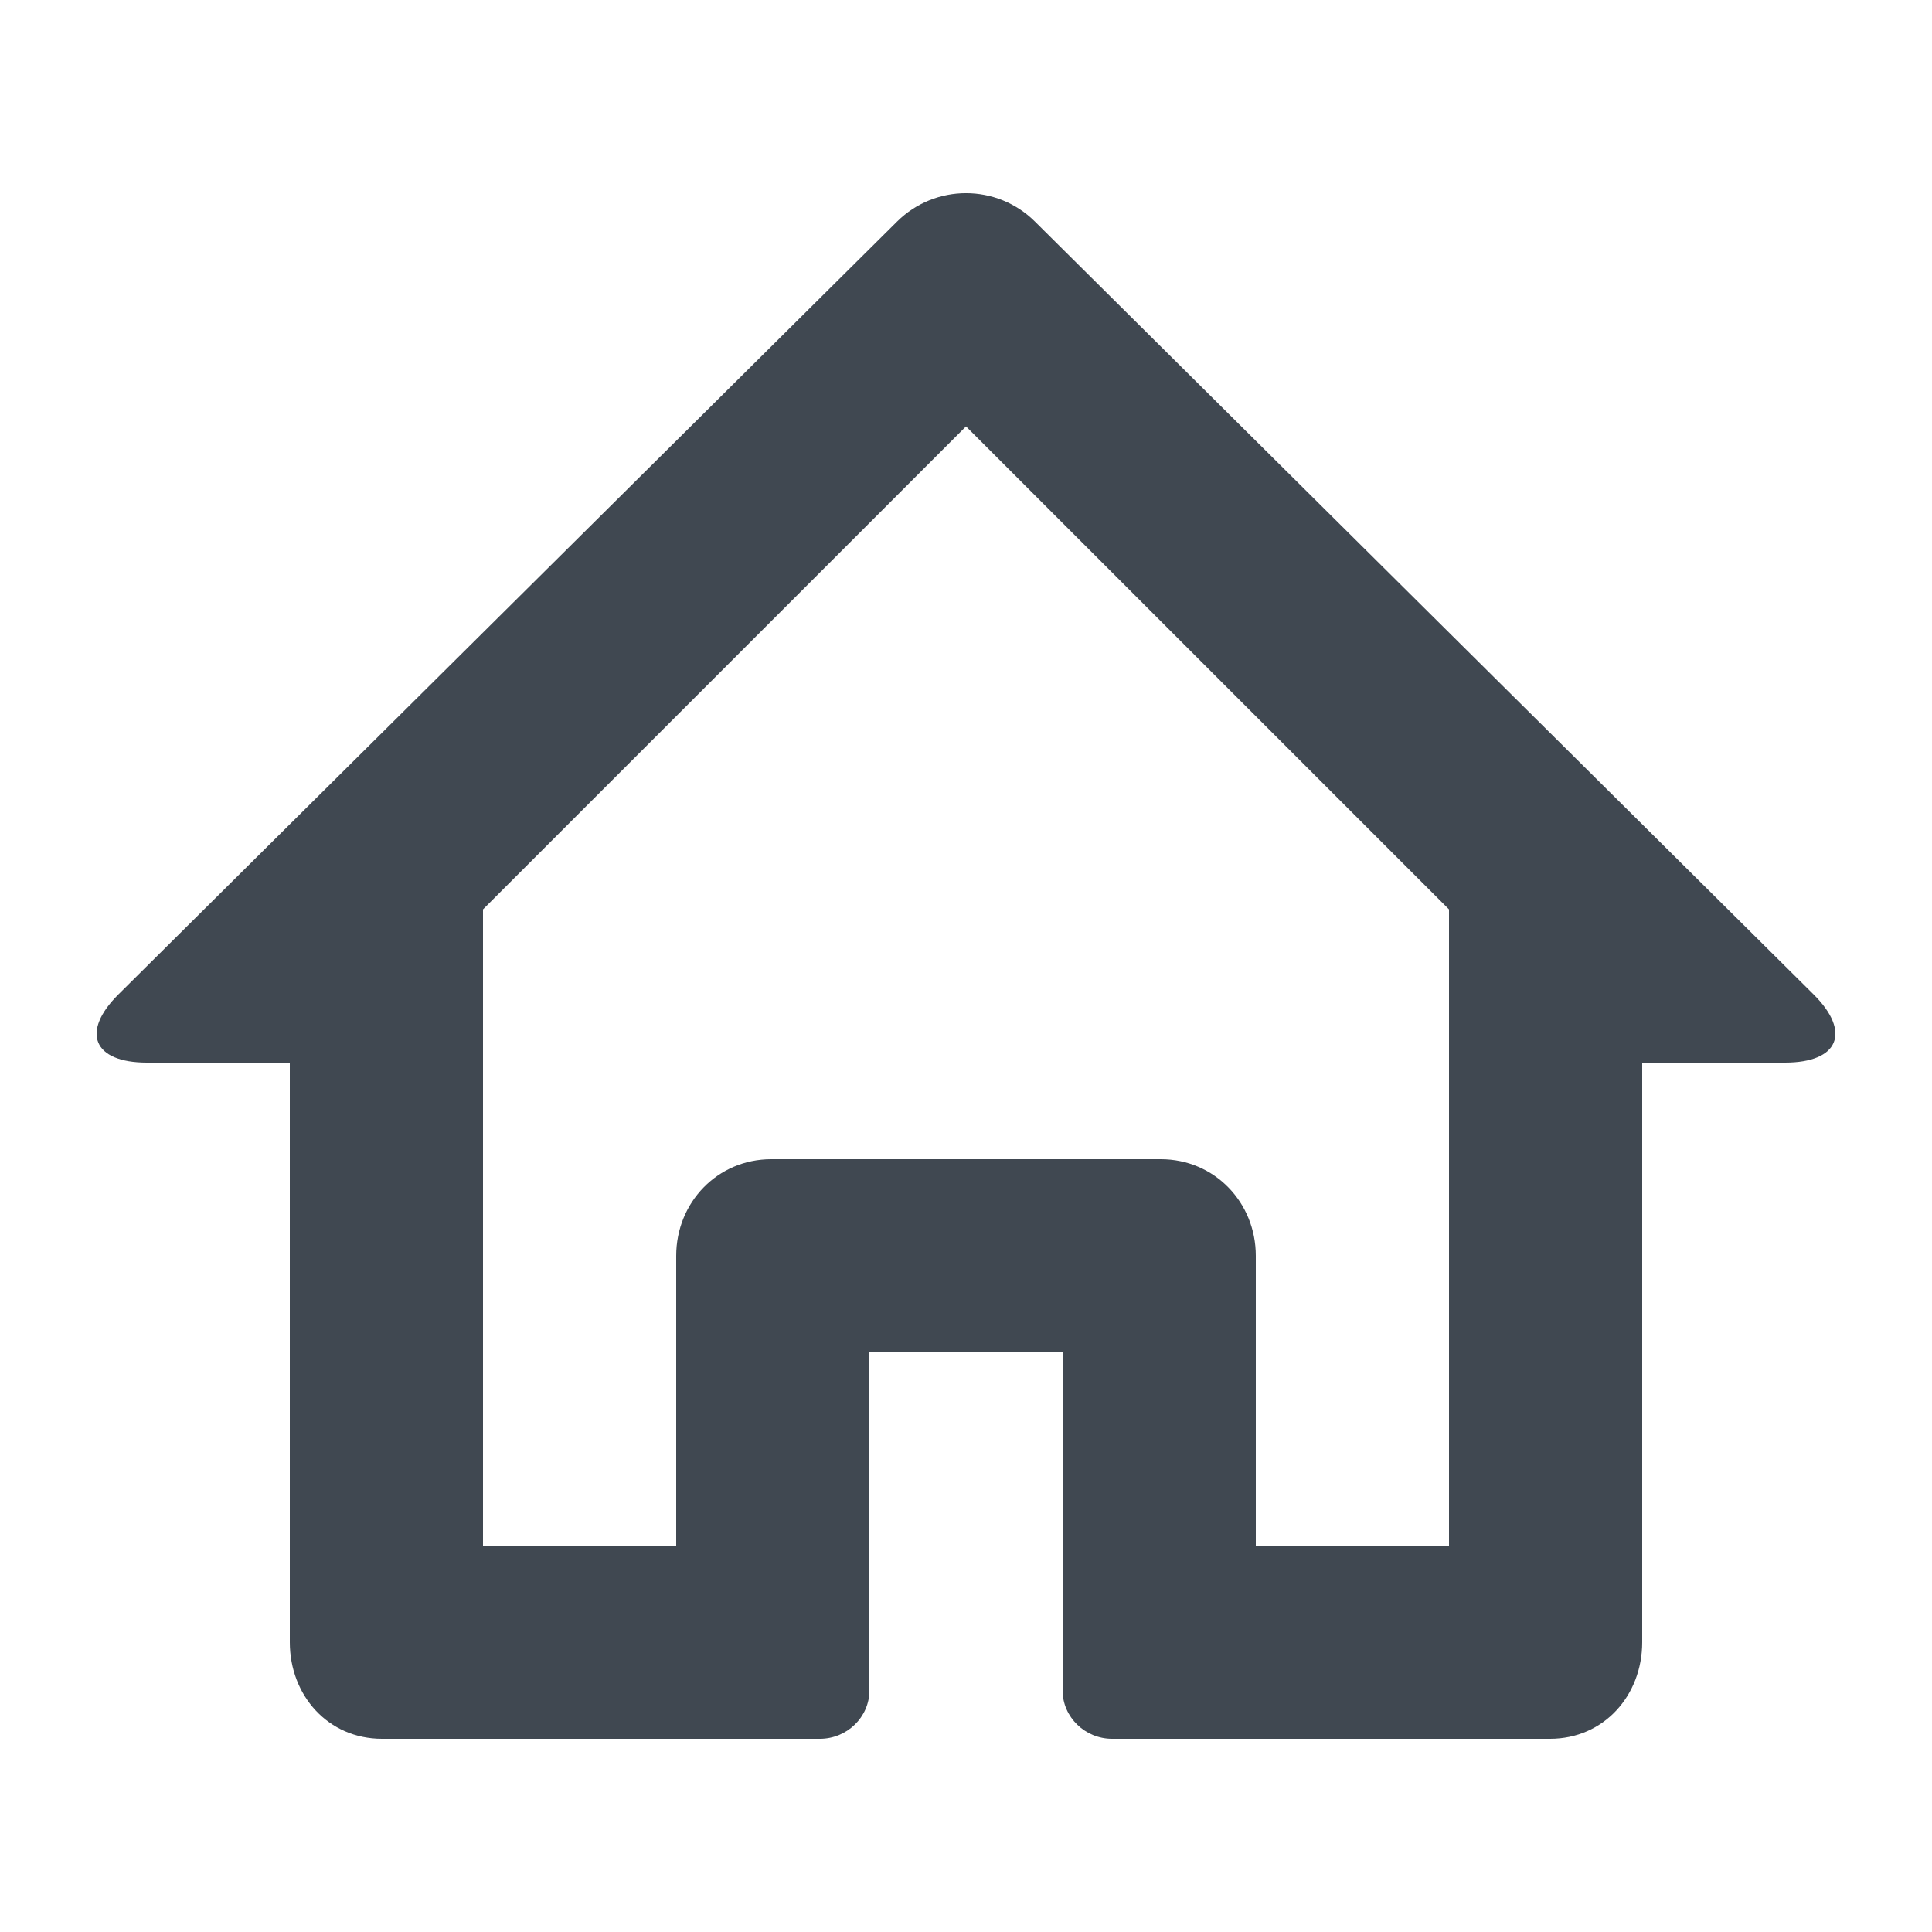
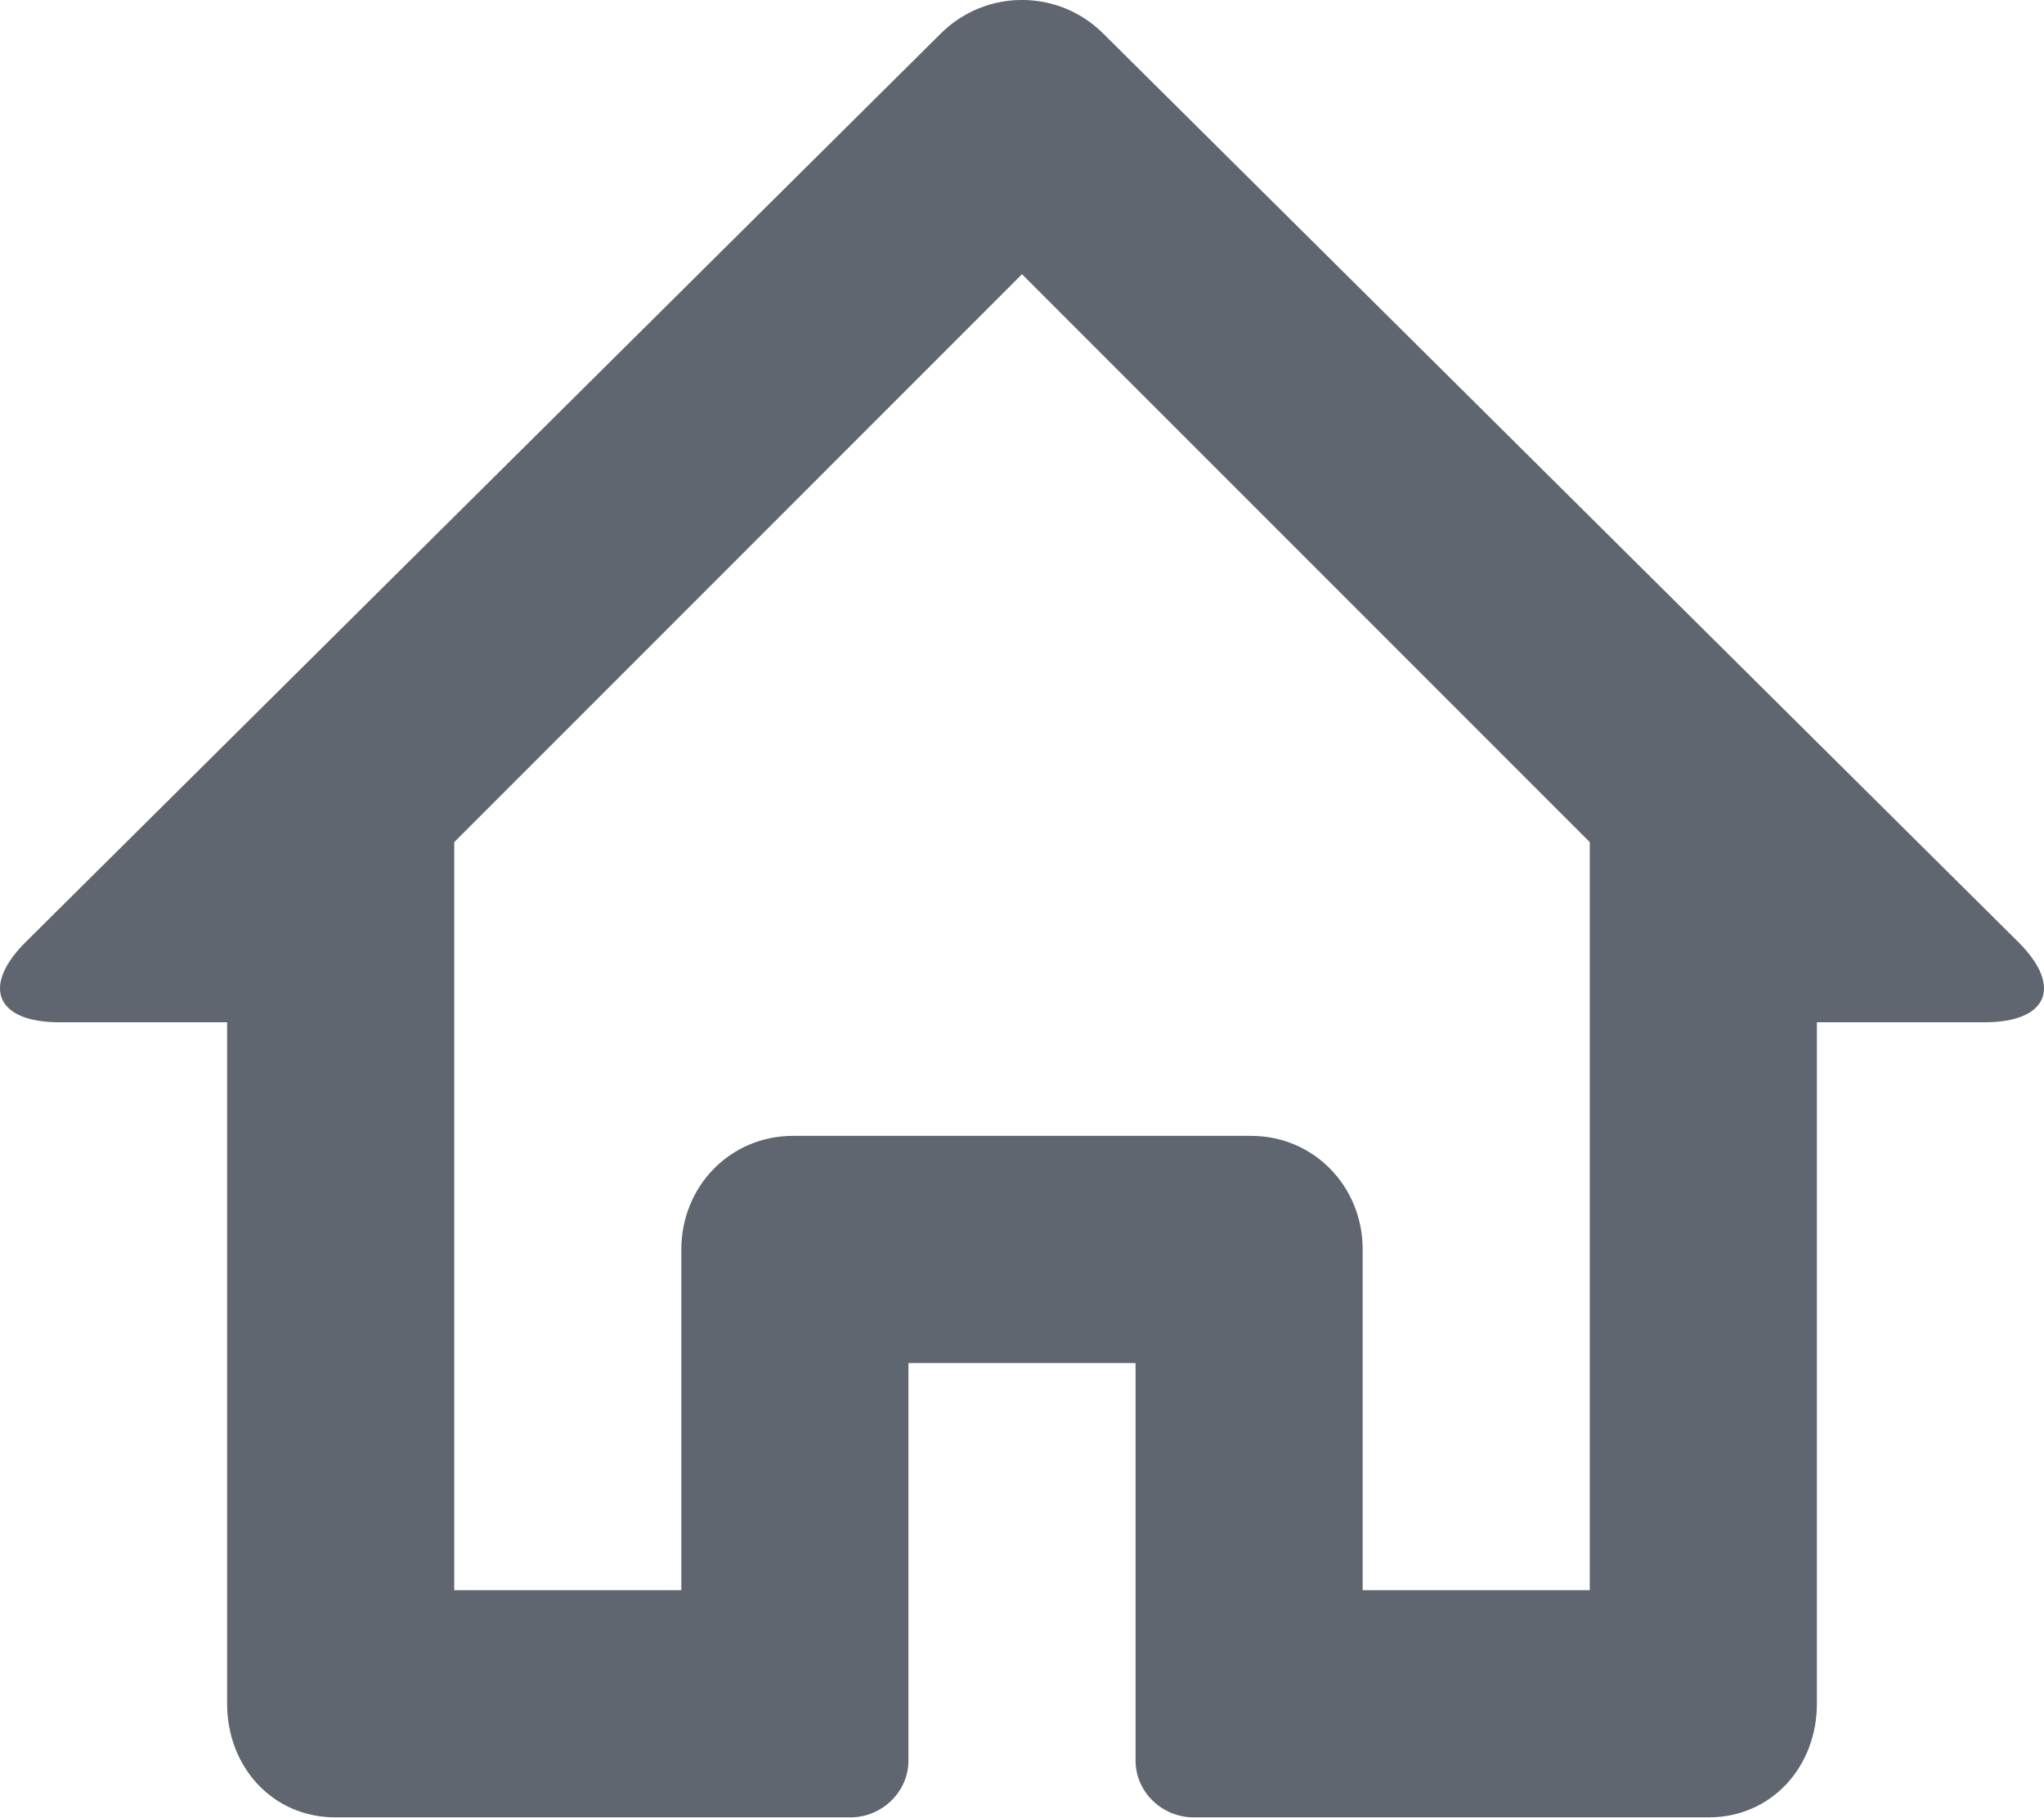
- <svg xmlns="http://www.w3.org/2000/svg" width="20px" height="20px" viewBox="0 0 20 20" version="1.1">
+ <svg xmlns="http://www.w3.org/2000/svg" width="18px" height="16px" viewBox="0 0 18 16" version="1.1">
  <defs />
-   <g id="Icons" stroke="none" stroke-width="1" fill="none" fill-rule="evenodd">
-     <g id="home" fill="#404851">
-       <path d="M9,17.5 C9,17.776 8.767,18 8.488,18 L3.954,18 C3.398,18 3,17.553 3,17 L3,11 L1.521,11 C0.965,11 0.833,10.684 1.227,10.293 L9.287,2.293 C9.682,1.902 10.318,1.902 10.713,2.293 L18.773,10.293 C19.167,10.684 19.035,11 18.478,11 L17,11 L17,17 C17,17.553 16.602,18 16.046,18 L11.512,18 C11.233,18 11,17.776 11,17.5 L11,14 L9,14 L9,17.5 L9,17.5 Z M15,16 L15,9.414 L10,4.414 L5,9.414 L5,16 L7,16 L7,13 C7,12.447 7.428,12 7.984,12 L12.016,12 C12.572,12 13,12.447 13,13 L13,16 L15,16 L15,16 Z" id="Imported-Layers" />
+   <g id="Page-1" stroke="none" stroke-width="1" fill="none" fill-rule="evenodd">
+     <g id="home" transform="translate(-1, 0)" fill="#5F666F">
+       <g id="Icons">
+         <g id="home">
+           <path d="M9,15.5 C9,15.776 8.767,16 8.488,16 L3.954,16 C3.398,16 3,15.553 3,15 L3,9 L1.521,9 C0.965,9 0.833,8.684 1.227,8.293 L9.287,0.293 C9.682,-0.098 10.318,-0.098 10.713,0.293 L18.773,8.293 C19.167,8.684 19.035,9 18.478,9 L17,9 L17,15 C17,15.553 16.602,16 16.046,16 L11.512,16 C11.233,16 11,15.776 11,15.5 L11,12 L9,12 L9,15.5 L9,15.5 Z M15,14 L15,7.414 L10,2.414 L5,7.414 L5,14 L7,14 L7,11 C7,10.447 7.428,10 7.984,10 L12.016,10 C12.572,10 13,10.447 13,11 L13,14 L15,14 L15,14 Z" id="Imported-Layers" />
+         </g>
+       </g>
    </g>
  </g>
</svg>
